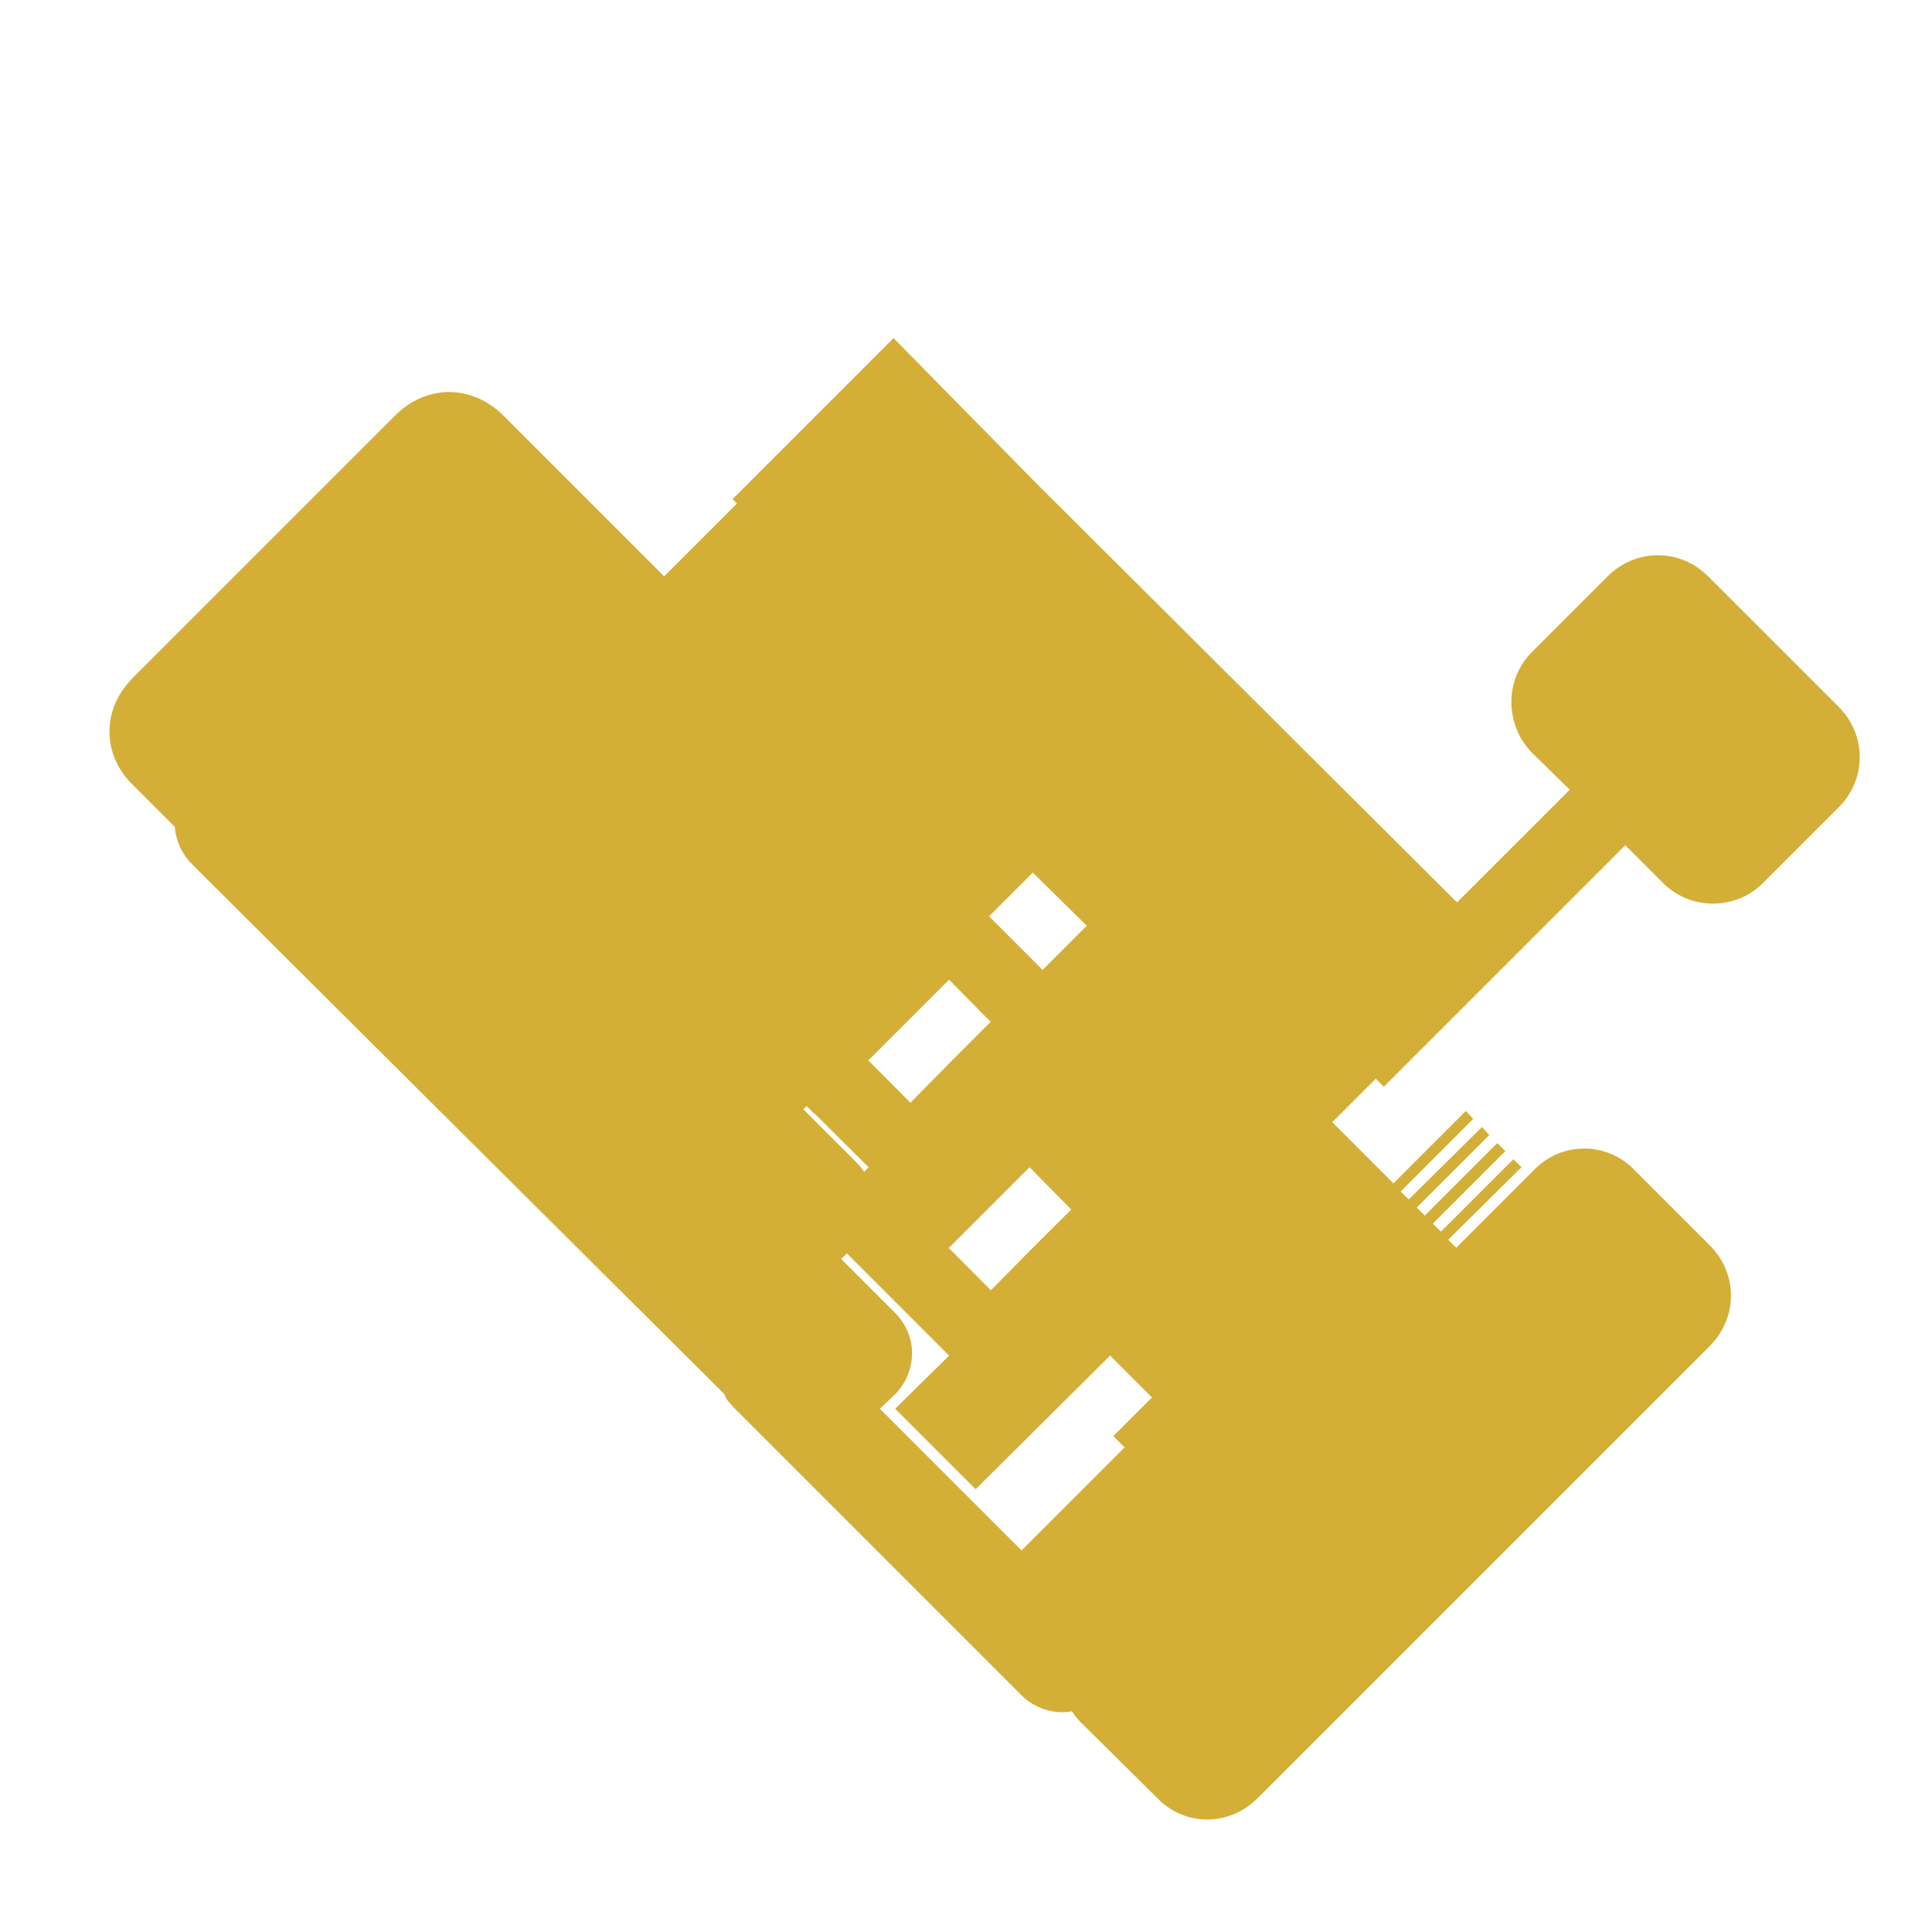
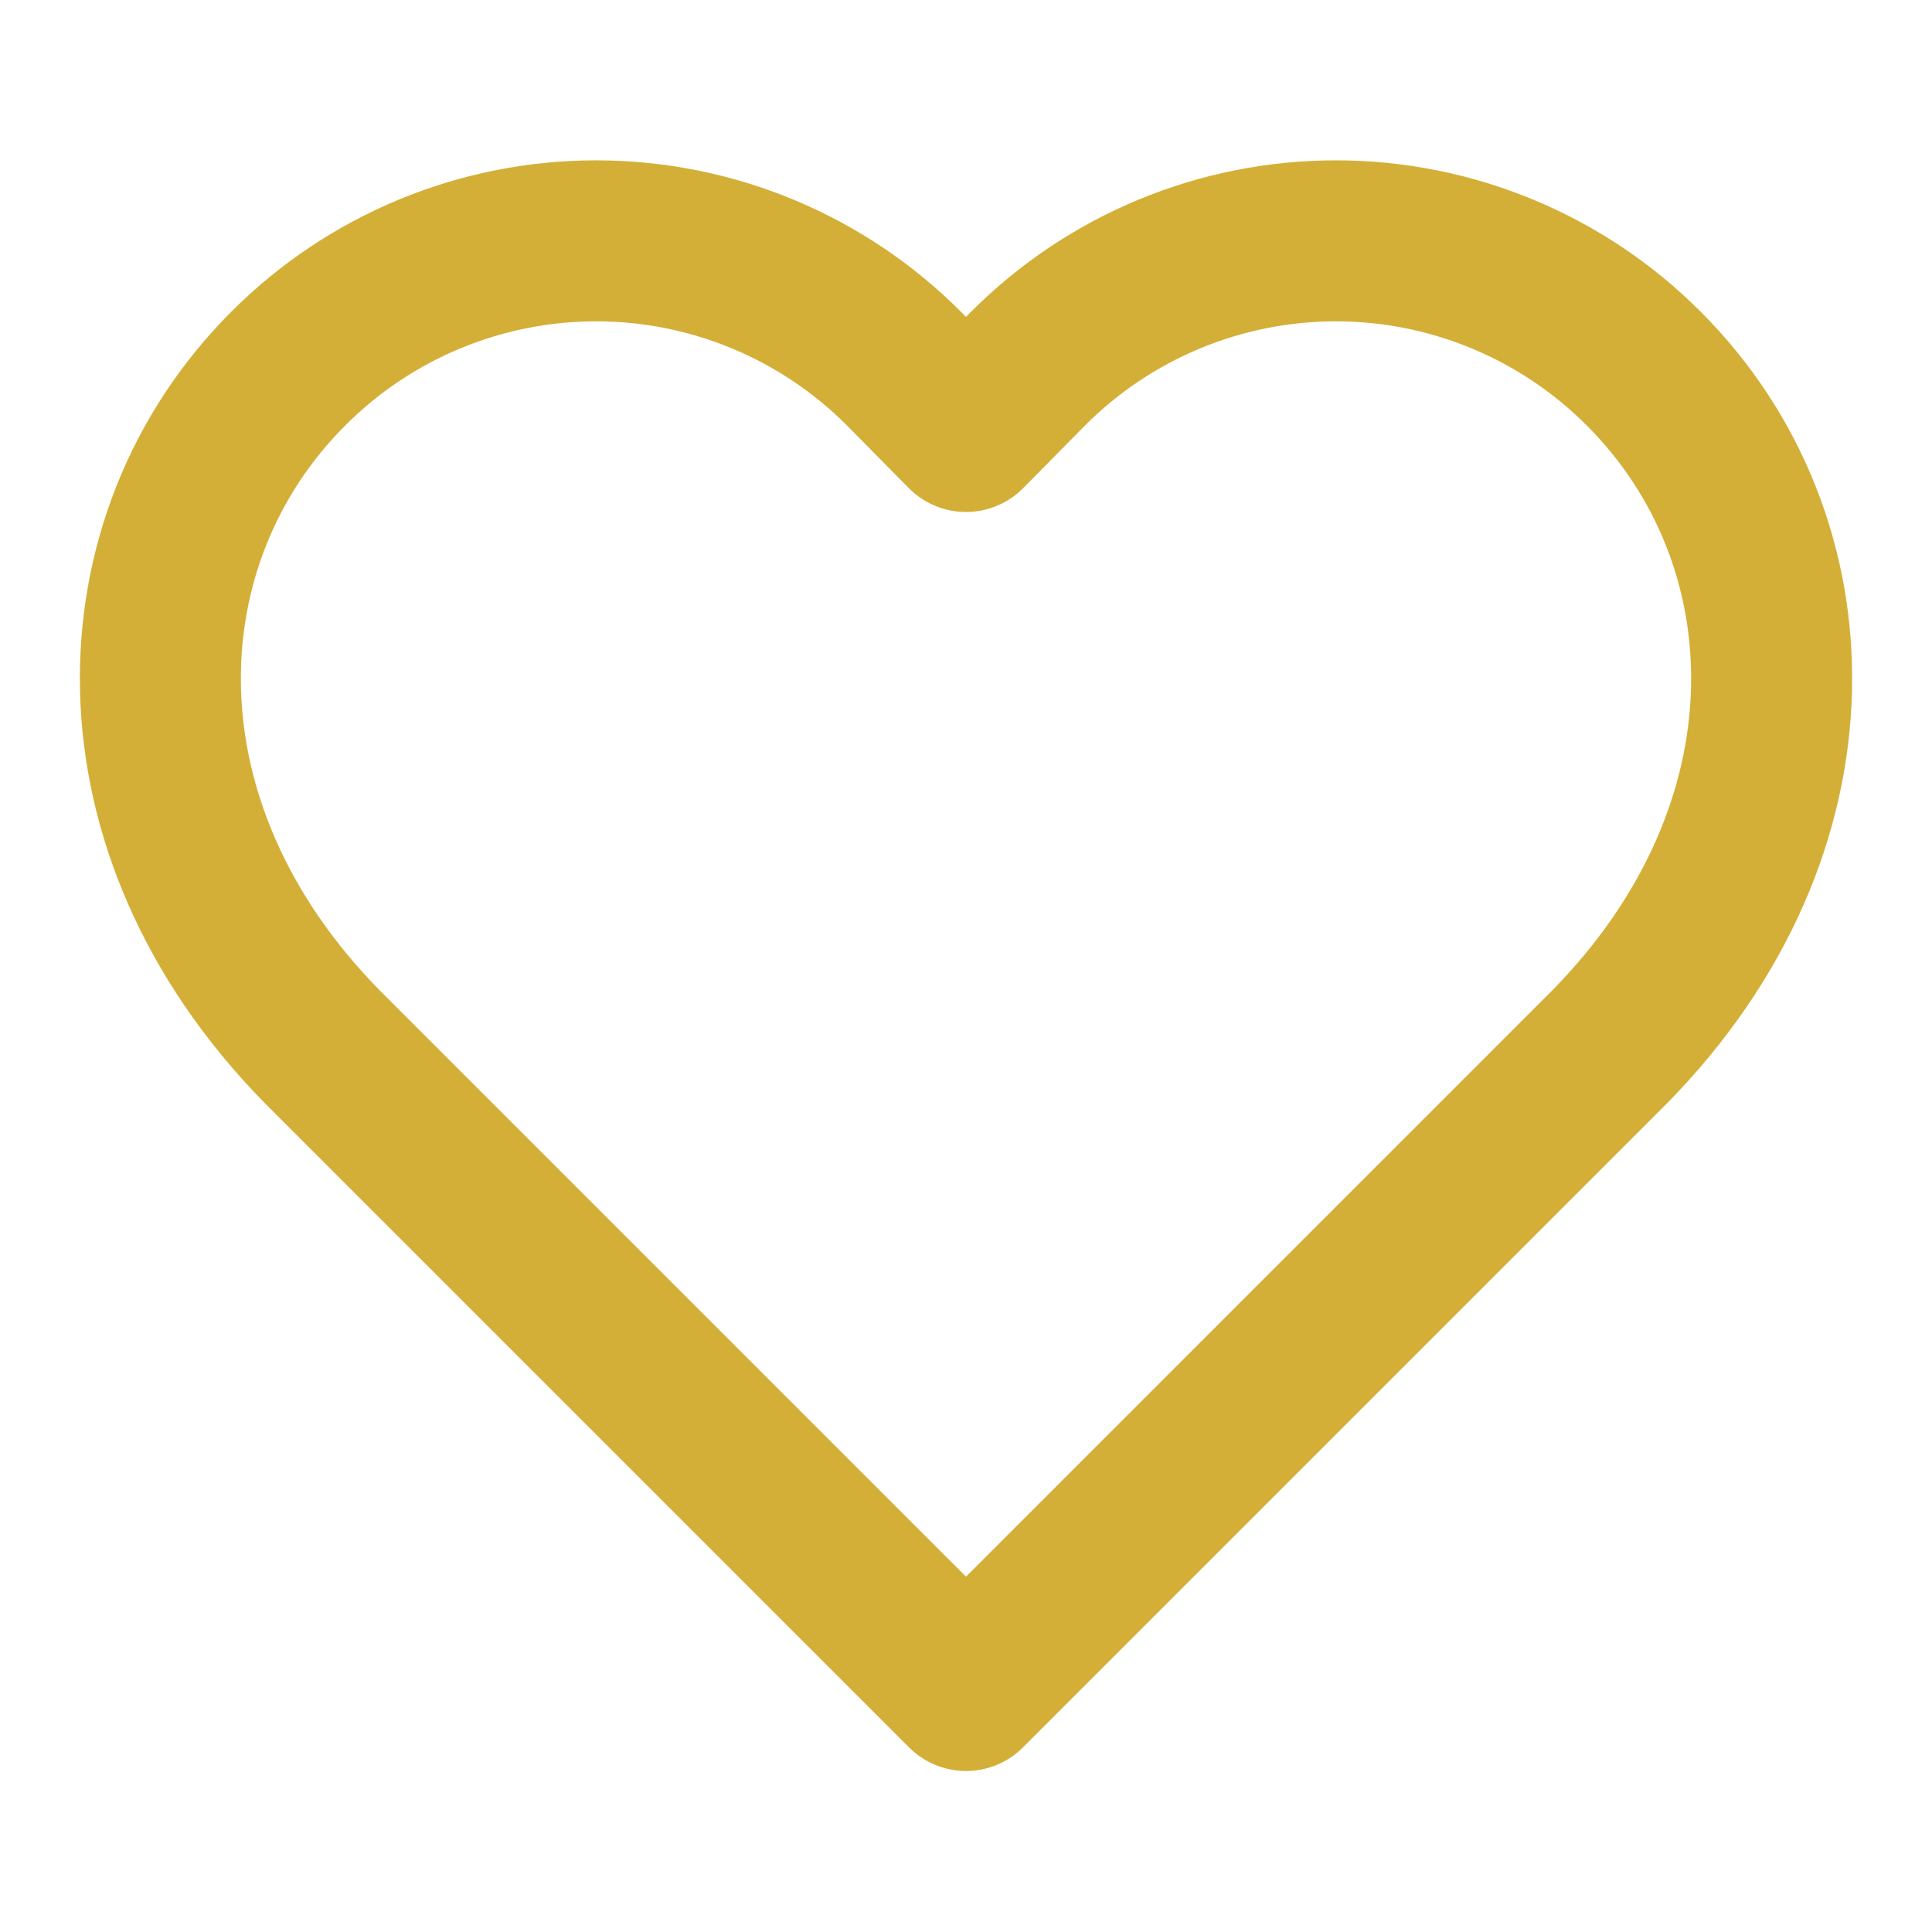
- <svg xmlns="http://www.w3.org/2000/svg" width="24px" height="24px" viewBox="0 0 24 24" version="1.1">
-   <g stroke="none" stroke-width="1" fill="none" fill-rule="evenodd">
-     <path d="M16.48,10.41 C16.52,10.47 16.55,10.54 16.57,10.61 C16.58,10.68 16.59,10.75 16.59,10.81 C16.59,10.95 16.56,11.08 16.51,11.18 C16.48,11.24 16.43,11.3 16.38,11.35 L15.71,12.02 L16.38,12.69 C16.51,12.82 16.59,13.01 16.59,13.19 C16.59,13.38 16.51,13.56 16.38,13.69 L15.71,14.36 L16.38,15.02 C16.51,15.16 16.59,15.34 16.59,15.53 C16.59,15.71 16.51,15.9 16.38,16.03 L15.71,16.7 L16.38,17.36 C16.51,17.5 16.59,17.68 16.59,17.87 C16.59,18.06 16.51,18.24 16.38,18.37 L13.69,21.06 C13.56,21.19 13.38,21.27 13.19,21.27 C13.01,21.27 12.82,21.19 12.69,21.06 L9.11,17.48 C9.08,17.44 9.05,17.42 9.02,17.37 L9,17.32 L4.92,13.26 L2.38,10.73 C2.25,10.6 2.17,10.41 2.17,10.23 C2.17,10.04 2.25,9.86 2.38,9.73 L5.07,7.03 C5.2,6.9 5.38,6.83 5.57,6.83 C5.76,6.83 5.94,6.9 6.07,7.03 L9.66,10.62 C9.73,10.69 9.78,10.77 9.81,10.85 C9.84,10.94 9.86,11.03 9.86,11.12 C9.86,11.21 9.84,11.3 9.81,11.38 C9.78,11.47 9.73,11.55 9.66,11.61 L9.47,11.81 L10.14,12.48 C10.24,12.58 10.31,12.71 10.35,12.85 C10.39,12.99 10.39,13.13 10.35,13.27 C10.32,13.39 10.26,13.5 10.17,13.59 L9.98,13.78 L10.64,14.44 C10.77,14.57 10.85,14.76 10.85,14.95 C10.85,15.14 10.77,15.32 10.64,15.45 L10.45,15.64 L11.12,16.31 C11.25,16.44 11.33,16.62 11.33,16.81 C11.33,17 11.25,17.19 11.12,17.32 L10.93,17.5 L12.69,19.26 L14.45,17.5 L13.79,16.84 L12.12,18.5 L11.12,17.5 L11.79,16.84 L10.12,15.17 L10.79,14.5 L12.45,16.17 L13.45,15.17 L12.79,14.5 L11.12,16.17 L10.12,15.17 L10.79,14.5 L9.12,12.84 L9.79,12.17 L11.45,13.84 L12.45,12.84 L11.79,12.17 L10.12,13.84 L9.13,12.84 L9.79,12.17 L8.12,10.51 L5.57,7.97 L3.45,10.09 L8.81,15.45 L11.88,18.51 L13.19,19.84 L14.5,18.51 L13.83,17.84 L15.5,16.17 L14.83,15.5 L13.17,17.17 L12.17,16.17 L12.83,15.5 L14.5,13.84 L13.83,13.17 L12.17,14.84 L11.17,13.84 L11.83,13.17 L13.5,11.5 L12.83,10.84 L11.17,12.5 L10.17,11.51 L10.83,10.84 L9.17,9.17 L7.07,7.07 L6.4,7.73 L9.17,10.5 L7.5,12.17 L4.74,9.4 L5.4,8.73 L3.79,7.12 L5.9,5 L7.1,6.2 L8.11,7.2 L14.4,13.5 L15.4,12.5 L9.1,6.2 L11.1,4.2 L12.87,6 L18.1,11.21 L19.5,9.81 L19.03,9.35 C18.69,9 18.69,8.44 19.03,8.1 L19.97,7.16 C20.32,6.81 20.87,6.81 21.22,7.16 L22.84,8.78 C23.19,9.13 23.19,9.68 22.84,10.03 L21.9,10.97 C21.56,11.31 21,11.31 20.66,10.97 L20.19,10.5 L17.19,13.5 L17.09,13.4 L16.55,13.94 L17.21,14.6 L17.31,14.7 L18.21,13.8 L18.3,13.9 L17.4,14.8 L17.5,14.9 L18.41,14 L18.5,14.1 L17.6,15 L17.7,15.1 L18.6,14.2 L18.7,14.3 L17.8,15.2 L17.9,15.3 L18.8,14.4 L18.9,14.5 L17.99,15.4 L18.09,15.5 L19.06,14.53 C19.4,14.18 19.96,14.18 20.3,14.53 L21.24,15.47 C21.59,15.82 21.59,16.37 21.24,16.72 L15.62,22.34 C15.27,22.69 14.72,22.69 14.38,22.34 L13.43,21.4 C13.09,21.06 13.09,20.5 13.43,20.16 L15.5,18.09 L15.4,17.99 L13.33,20.06 C13.14,20.25 12.91,20.35 12.67,20.35 C12.42,20.35 12.19,20.25 12,20.06 L7,15.06 C6.96,15.02 6.91,15.01 6.87,14.97 L1.66,9.76 C1.46,9.57 1.36,9.33 1.36,9.09 C1.36,8.84 1.46,8.61 1.66,8.41 L4.91,5.16 C5.1,4.97 5.34,4.87 5.58,4.87 C5.82,4.87 6.06,4.97 6.25,5.16 L8.25,7.16 L10.15,5.26 C10.34,5.07 10.58,4.97 10.82,4.97 C11.06,4.97 11.3,5.07 11.49,5.26 L13.49,7.26 C13.88,7.65 13.88,8.28 13.49,8.66 L13.3,8.86 L15.3,10.86 L15.5,10.66 C15.68,10.47 15.92,10.37 16.17,10.37 C16.3,10.37 16.4,10.38 16.48,10.41 Z" fill="#d4af37" fill-rule="nonzero" />
-   </g>
+ <svg xmlns="http://www.w3.org/2000/svg" viewBox="0 0 24 24" fill="none" stroke="#d4af37" stroke-width="2" stroke-linecap="round" stroke-linejoin="round">
+   <path d="M20.42 4.58a5.4 5.4 0 0 0-7.65 0l-.77.78-.77-.78a5.4 5.4 0 0 0-7.65 0C1.46 6.7 1.33 10.28 4 13l8 8 8-8c2.67-2.72 2.54-6.3.42-8.42z" />
</svg>
